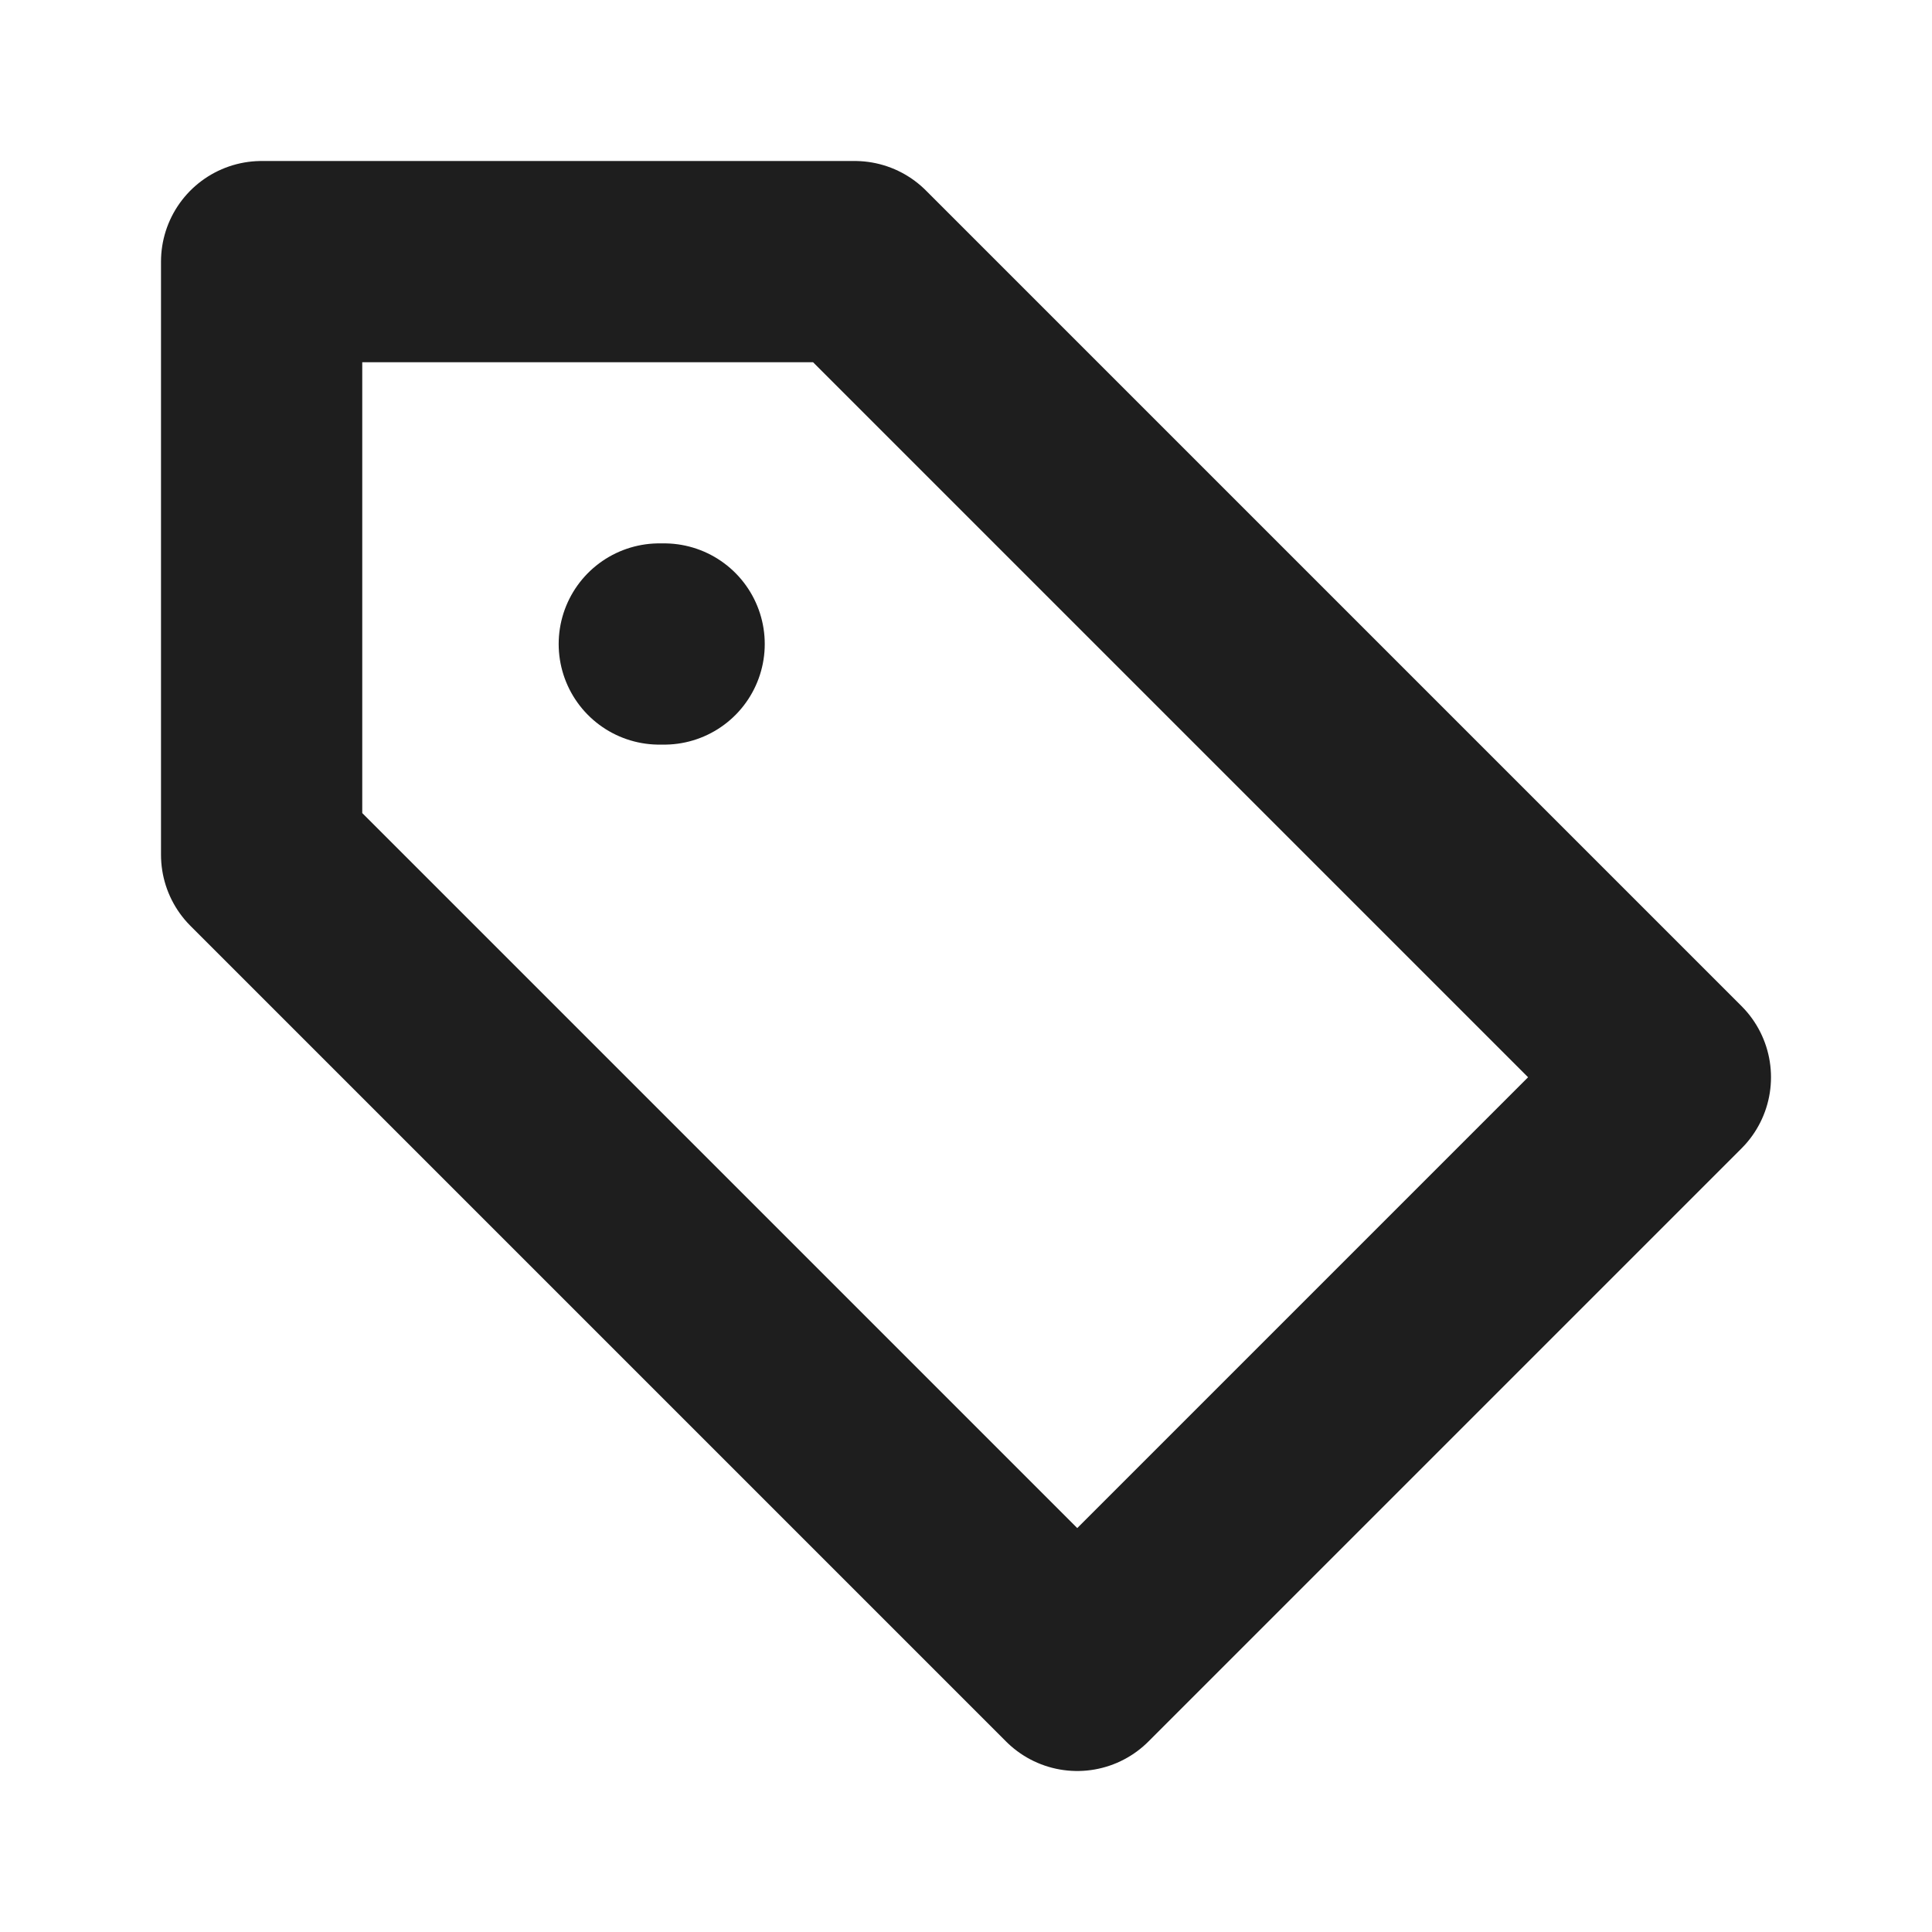
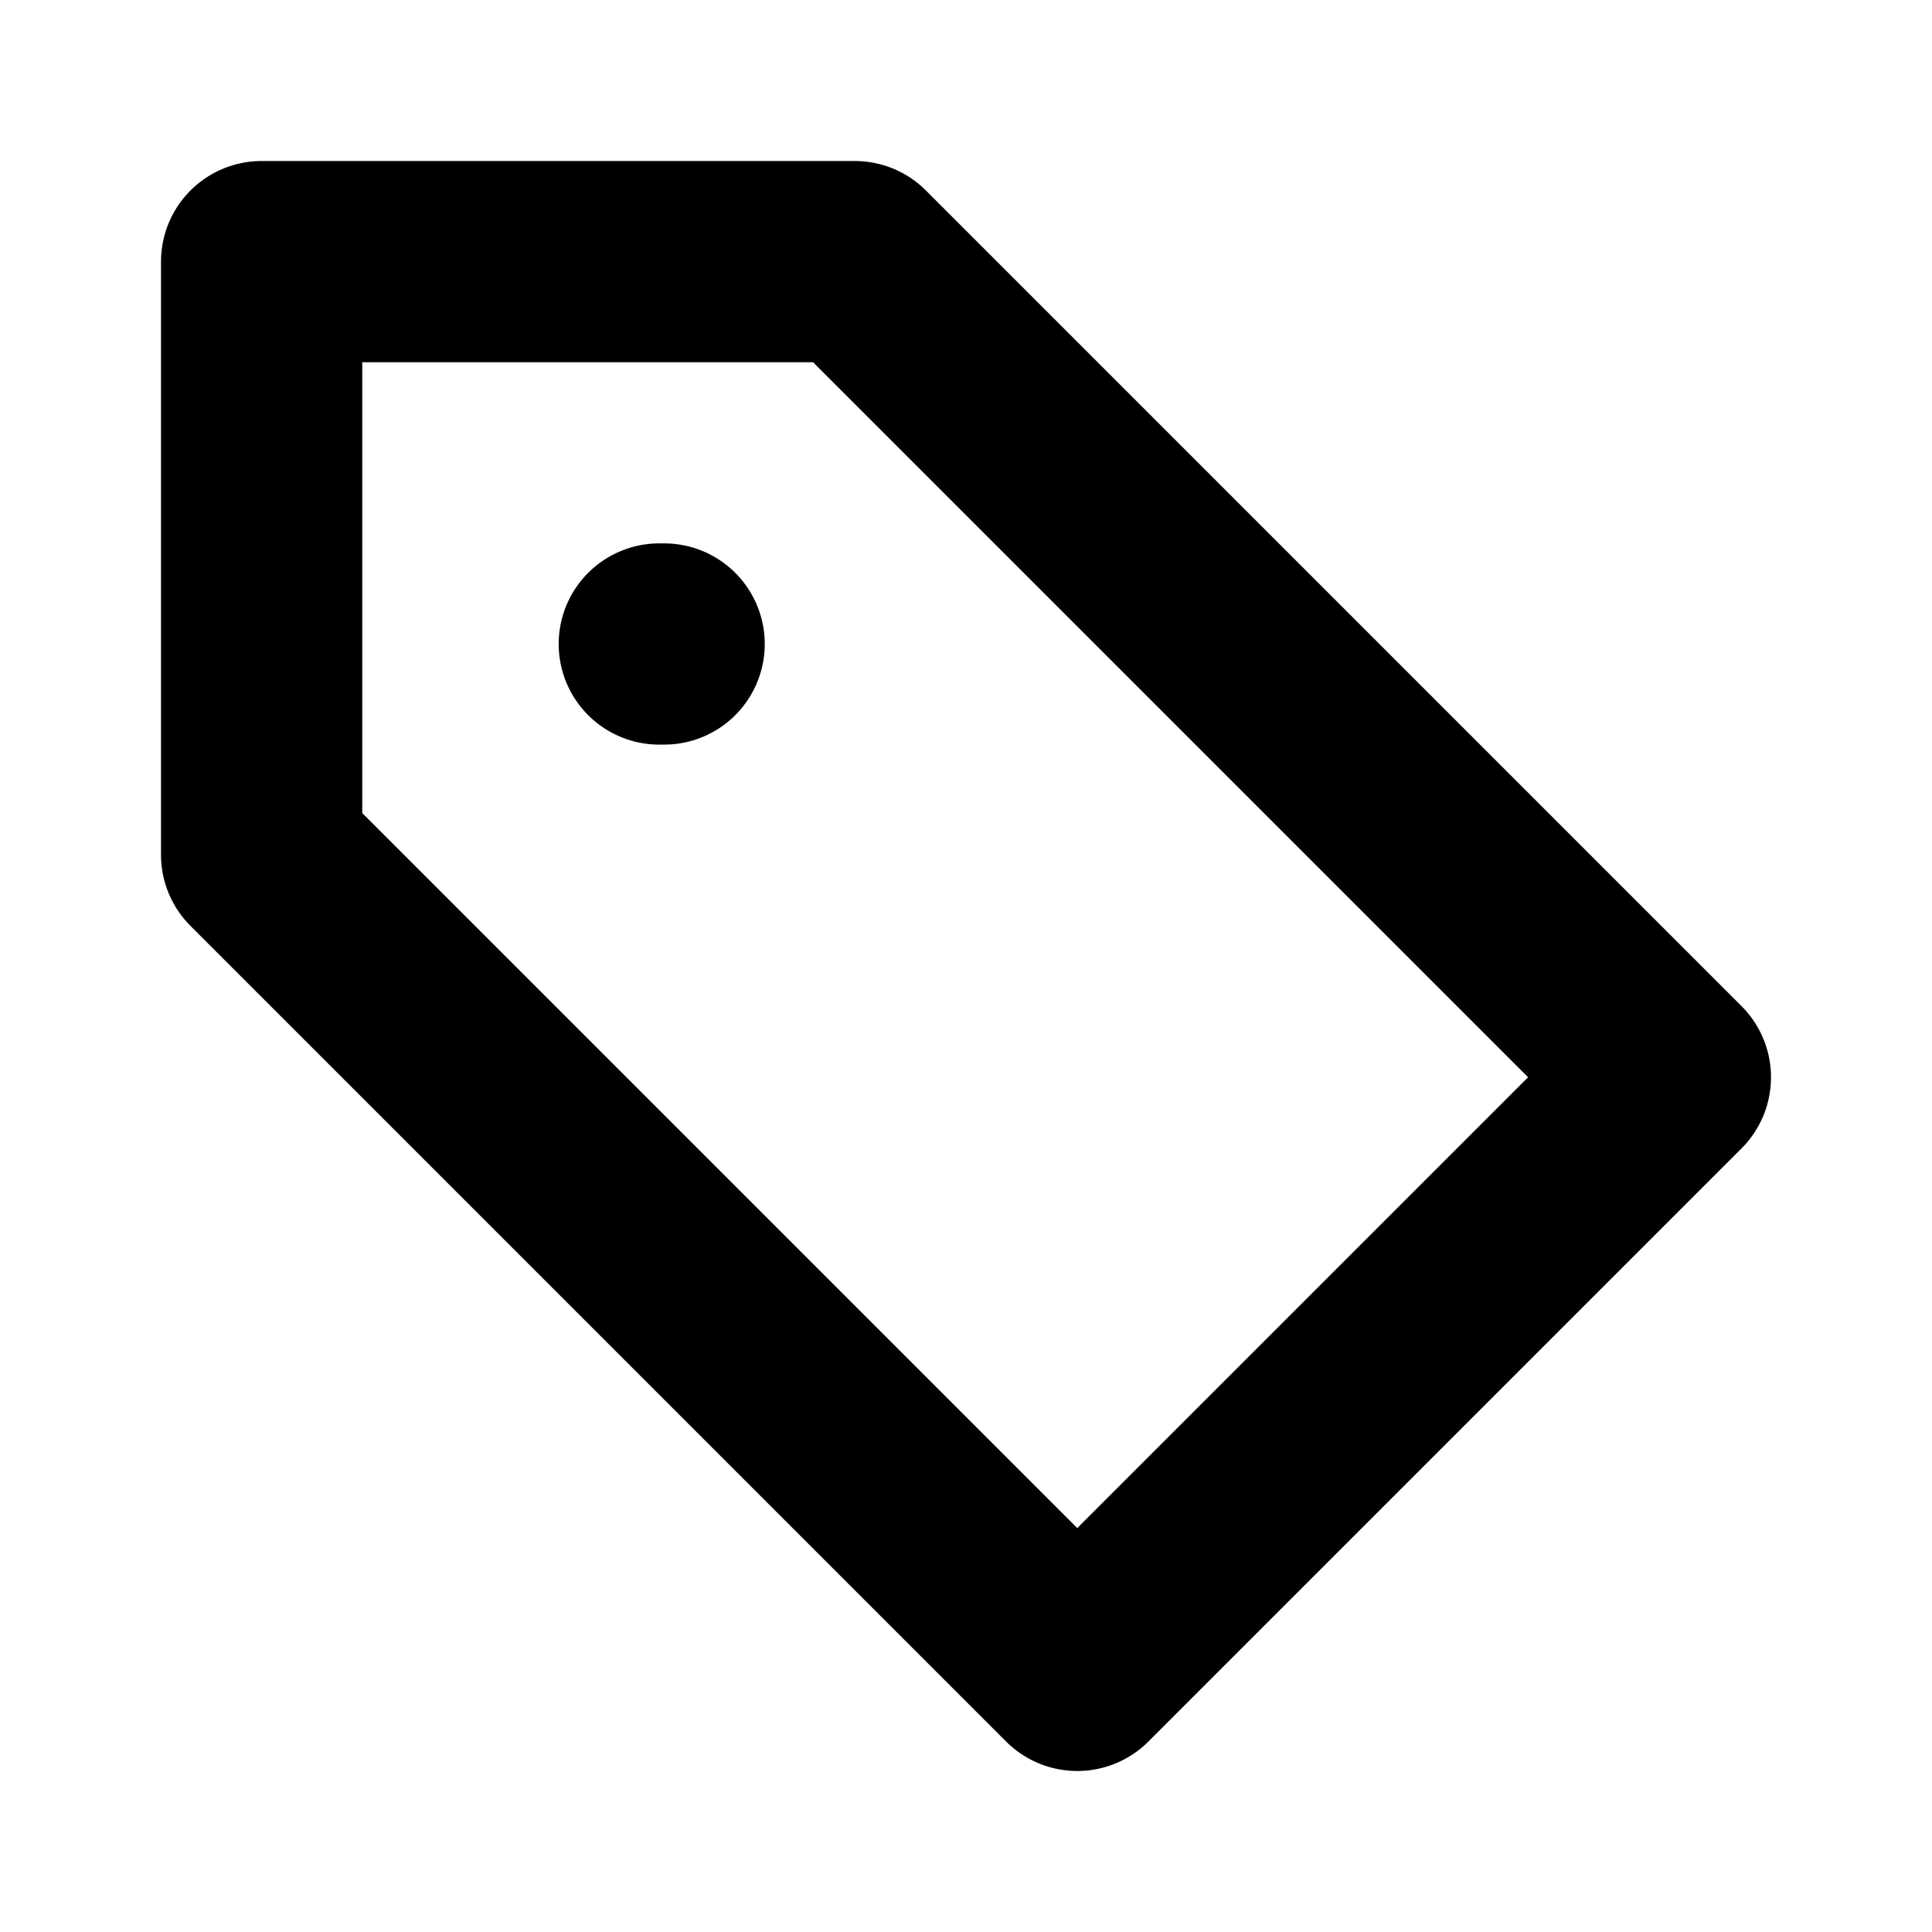
<svg xmlns="http://www.w3.org/2000/svg" width="24" height="24" viewBox="0 0 24 24" fill="none">
-   <path d="M8.25 8H8.19M3.25 10.618V3.25H10.618L20.75 13.382L13.382 20.75L3.25 10.618Z" stroke="#1E1E1E" stroke-width="2.5" stroke-linecap="round" stroke-linejoin="round" />
+   <path d="M8.25 8H8.19M3.25 10.618V3.25H10.618L20.75 13.382L13.382 20.75L3.25 10.618Z" stroke="currentColor" stroke-width="2.5" stroke-linecap="round" stroke-linejoin="round" />
</svg>
